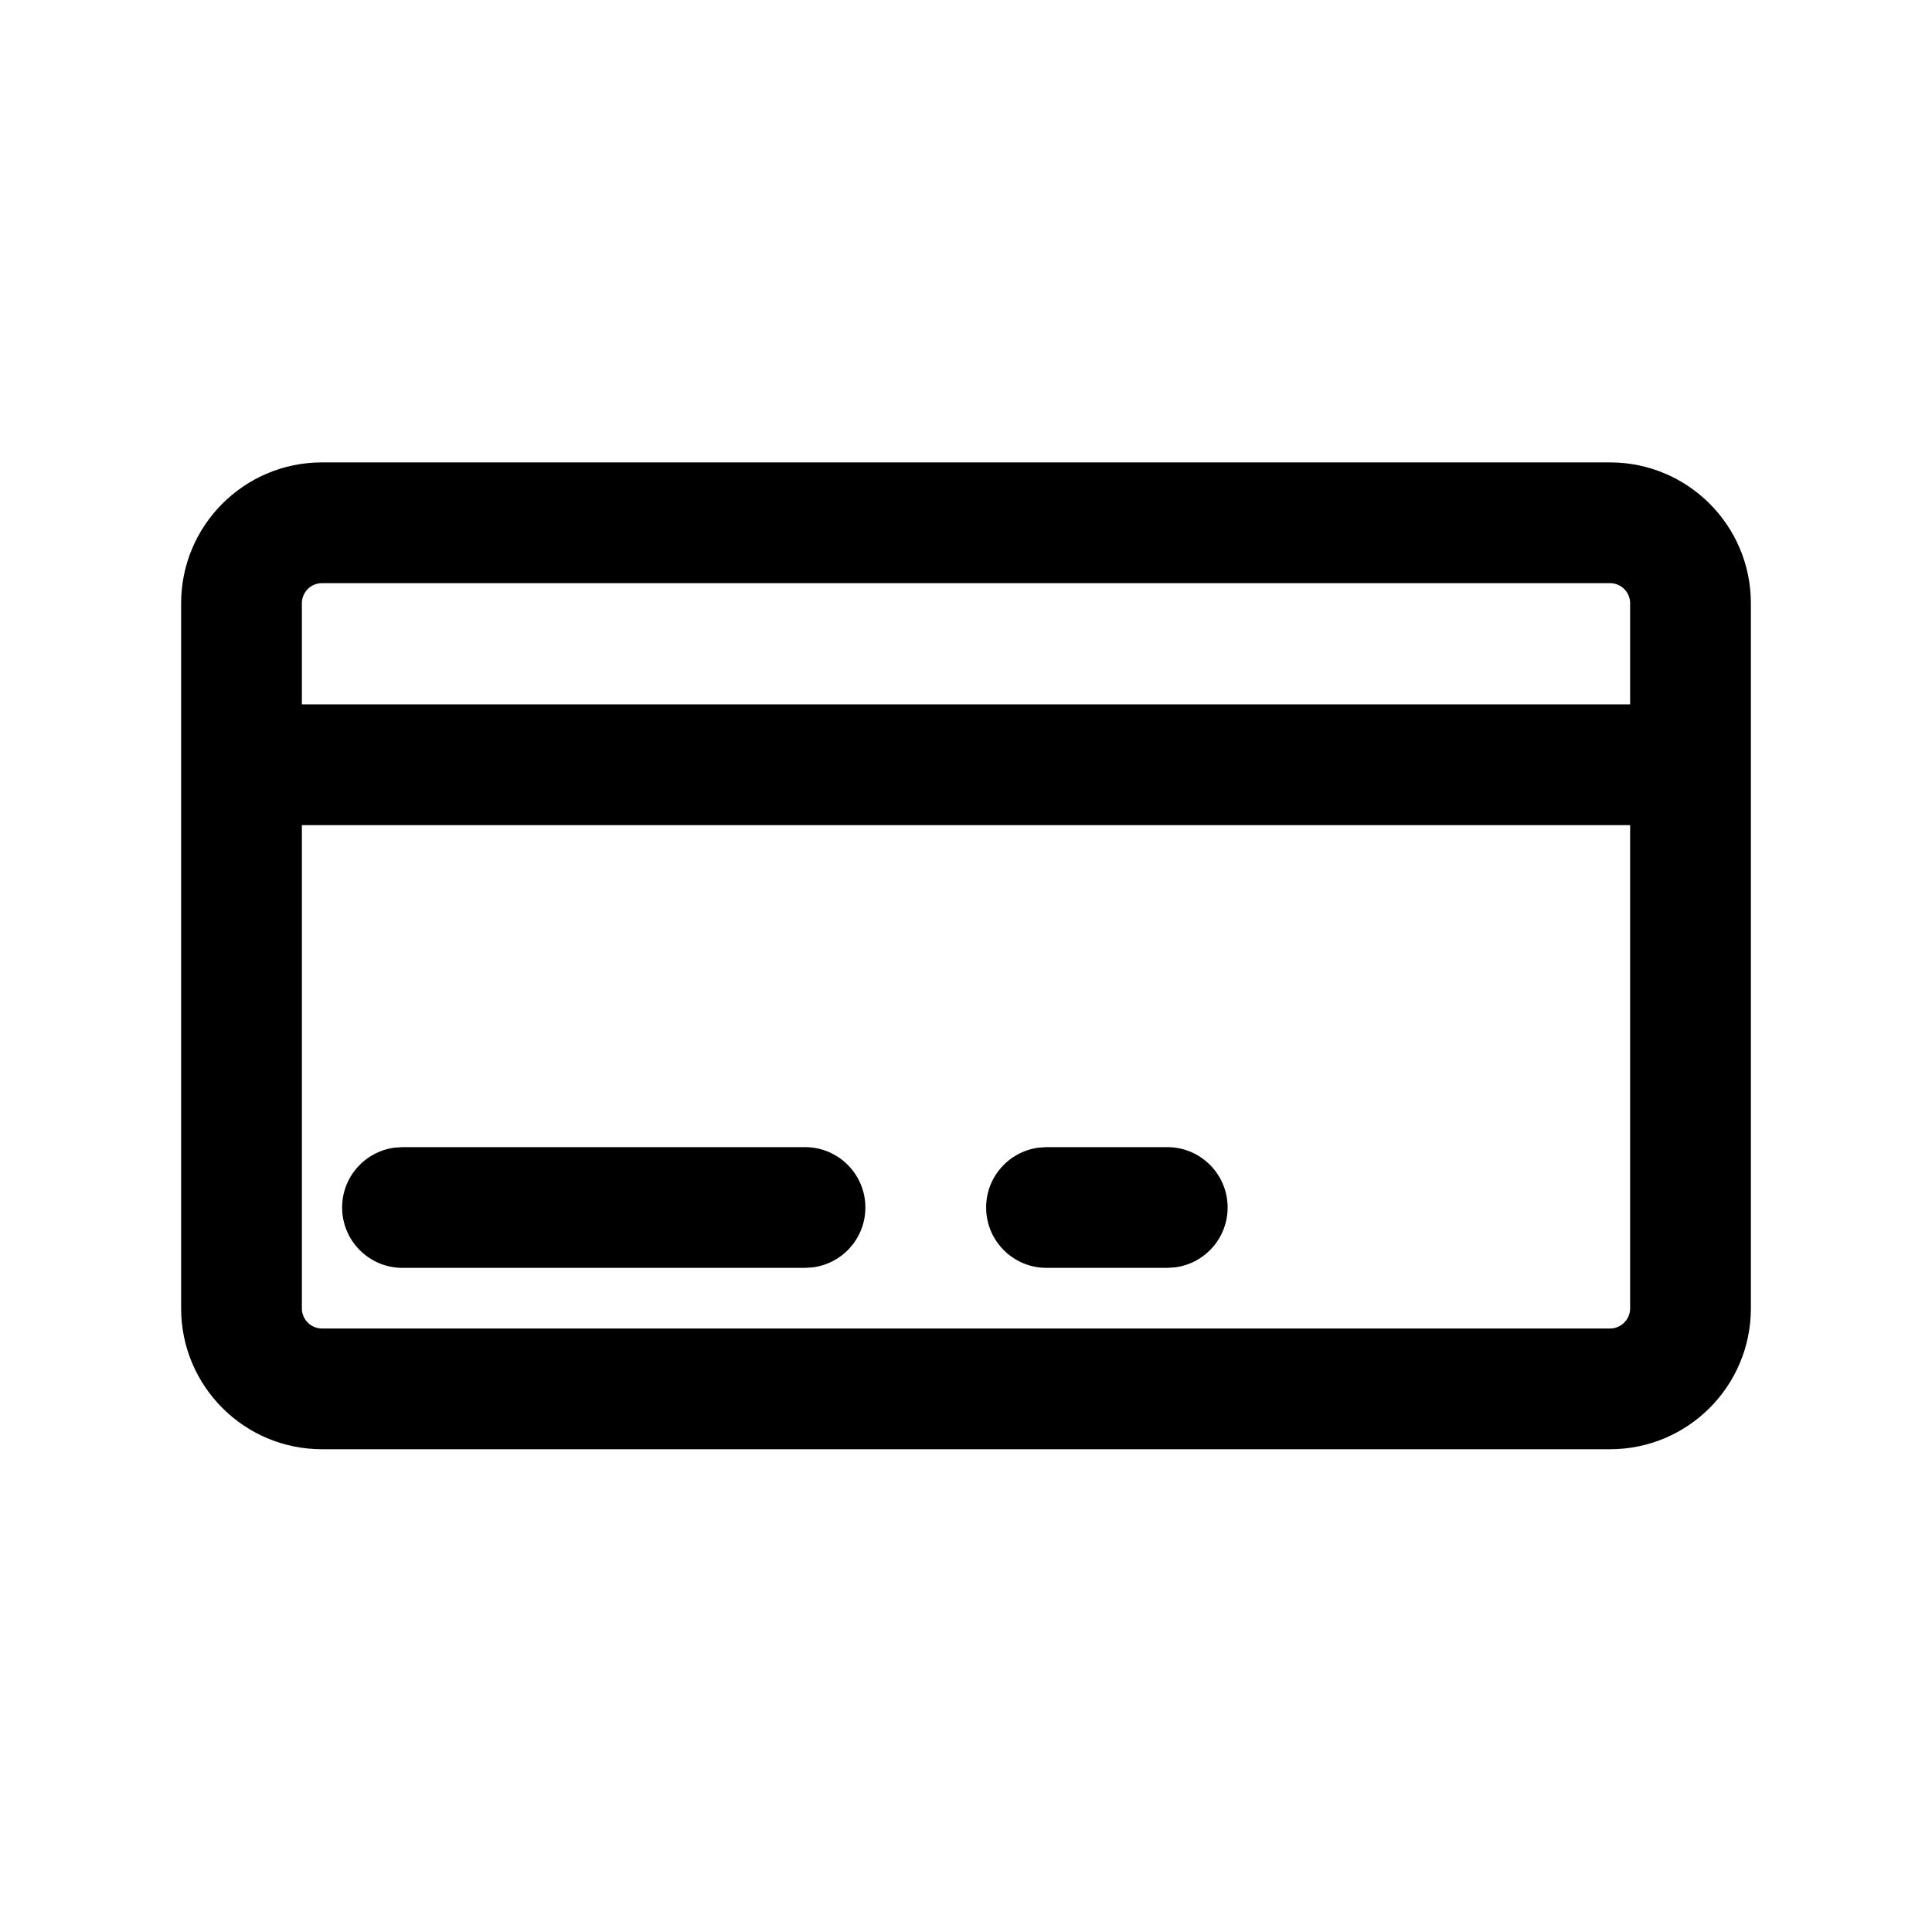
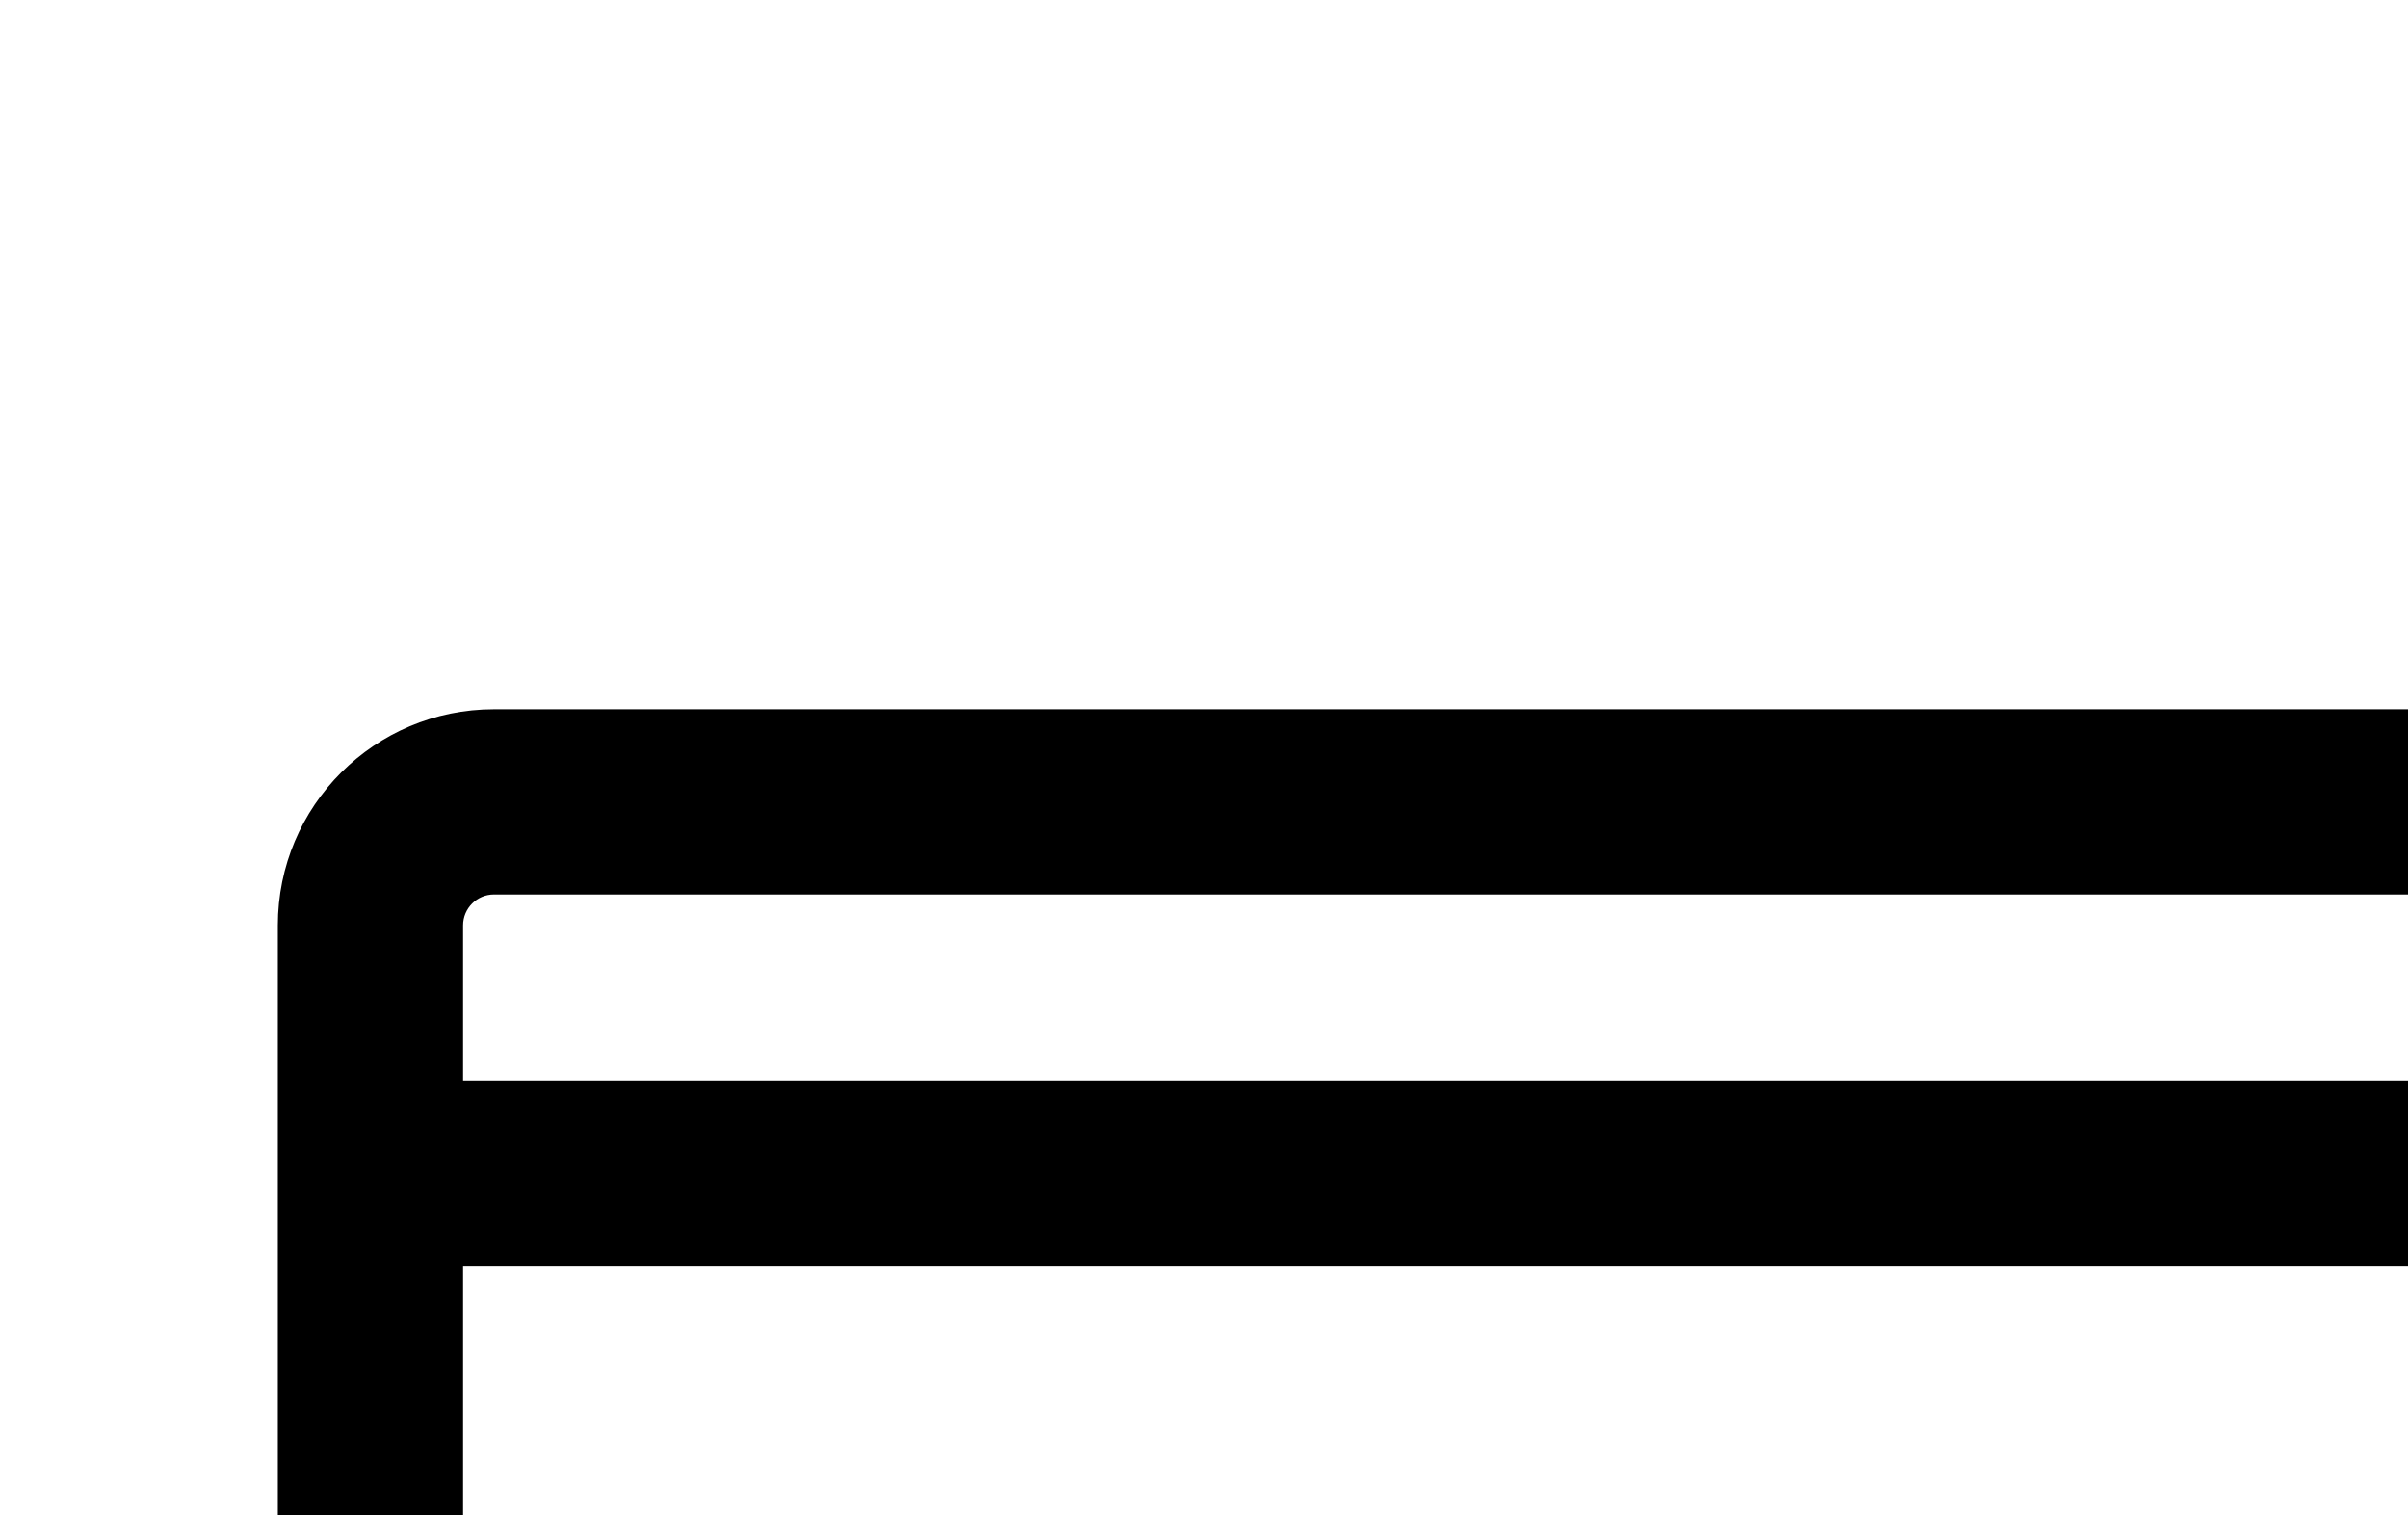
- <svg xmlns="http://www.w3.org/2000/svg" version="1.1" viewBox="0 0 24 24">
+ <svg>
  <style />
  <path d="M20,5.744 C20.966,5.744 21.75,6.527 21.75,7.494 L21.75,16.253 C21.75,17.22 20.966,18.003 20,18.003 L4,18.003 C3.034,18.003 2.25,17.22 2.25,16.253 L2.25,7.494 C2.25,6.527 3.034,5.744 4,5.744 L20,5.744 Z M20.25,10.25 L3.75,10.25 L3.75,16.253 C3.75,16.391 3.862,16.503 4,16.503 L20,16.503 C20.138,16.503 20.25,16.391 20.25,16.253 L20.25,10.25 Z M5,14.25 L10,14.25 C10.414,14.25 10.75,14.586 10.75,15 C10.75,15.38 10.468,15.693 10.102,15.743 L10,15.75 L5,15.75 C4.586,15.75 4.25,15.414 4.25,15 C4.25,14.62 4.532,14.307 4.898,14.257 L5,14.25 Z M13,14.25 L14.5,14.25 C14.914,14.25 15.25,14.586 15.25,15 C15.25,15.38 14.968,15.693 14.602,15.743 L14.5,15.75 L13,15.75 C12.586,15.75 12.25,15.414 12.25,15 C12.25,14.62 12.532,14.307 12.898,14.257 L13,14.25 L14.5,14.25 L13,14.25 Z M20,7.244 L4,7.244 C3.862,7.244 3.75,7.356 3.75,7.494 L3.75,8.75 L20.25,8.75 L20.25,7.494 C20.25,7.356 20.138,7.244 20,7.244 Z" />
</svg>
